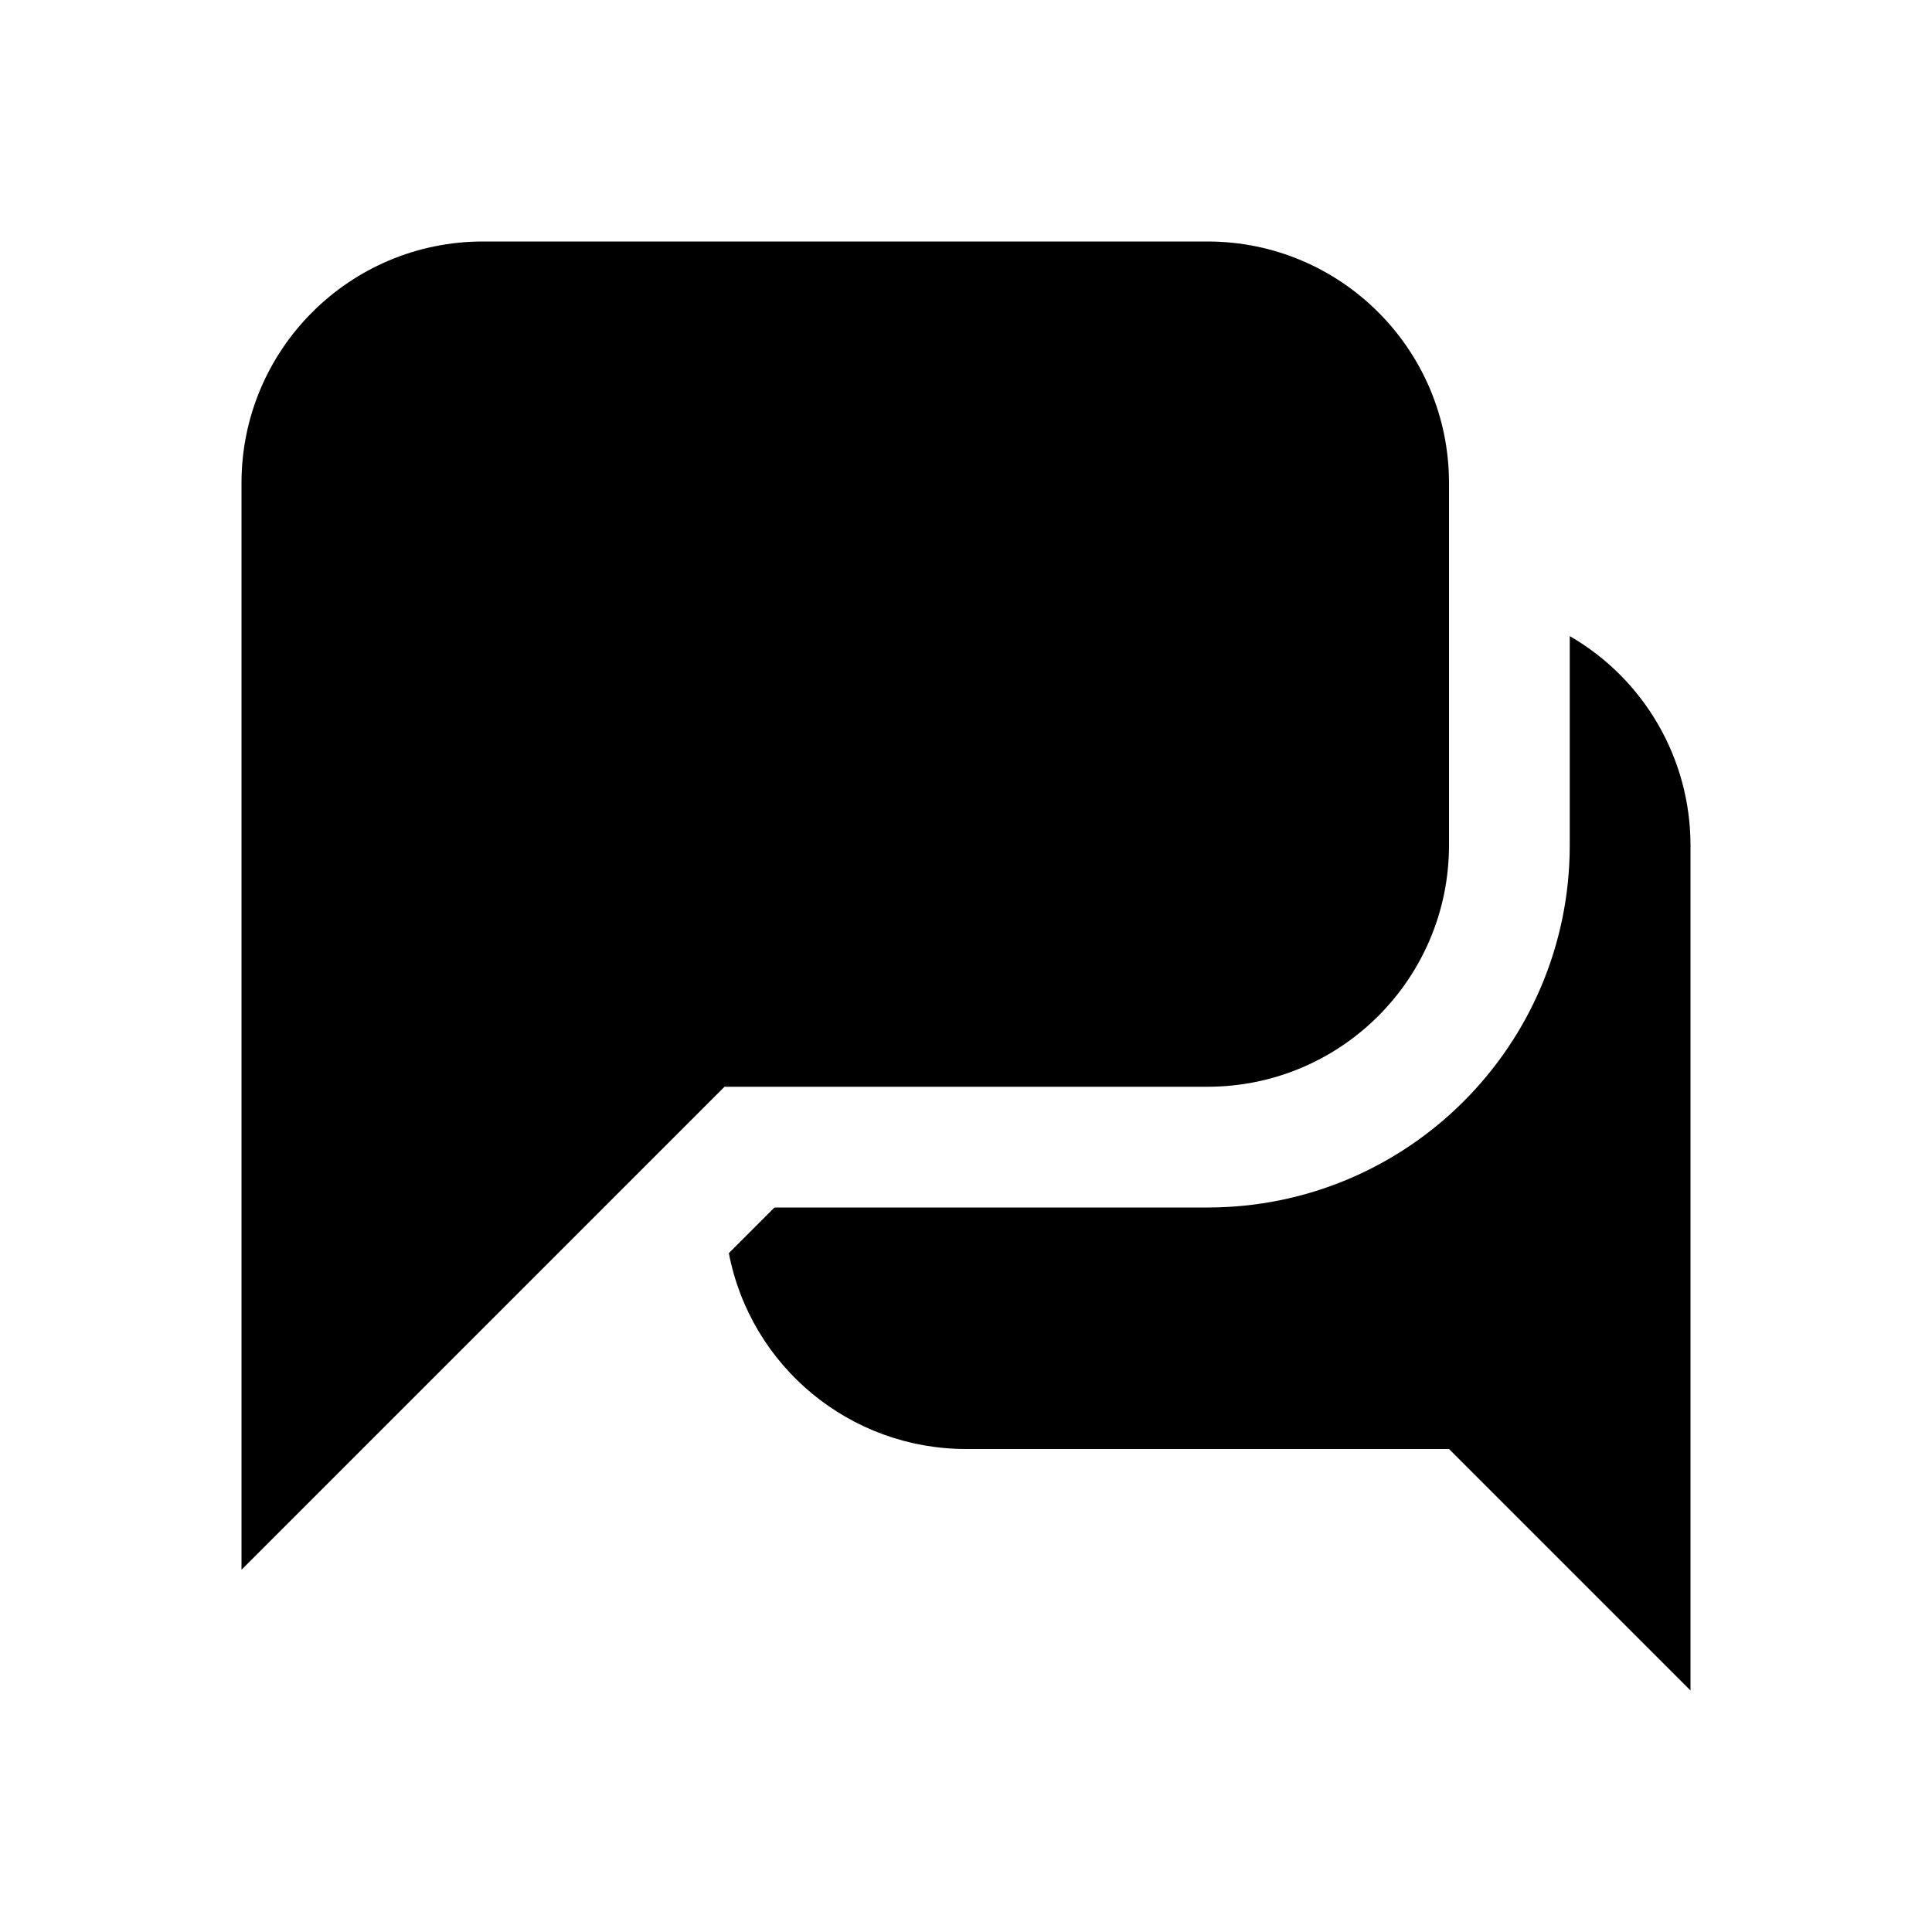
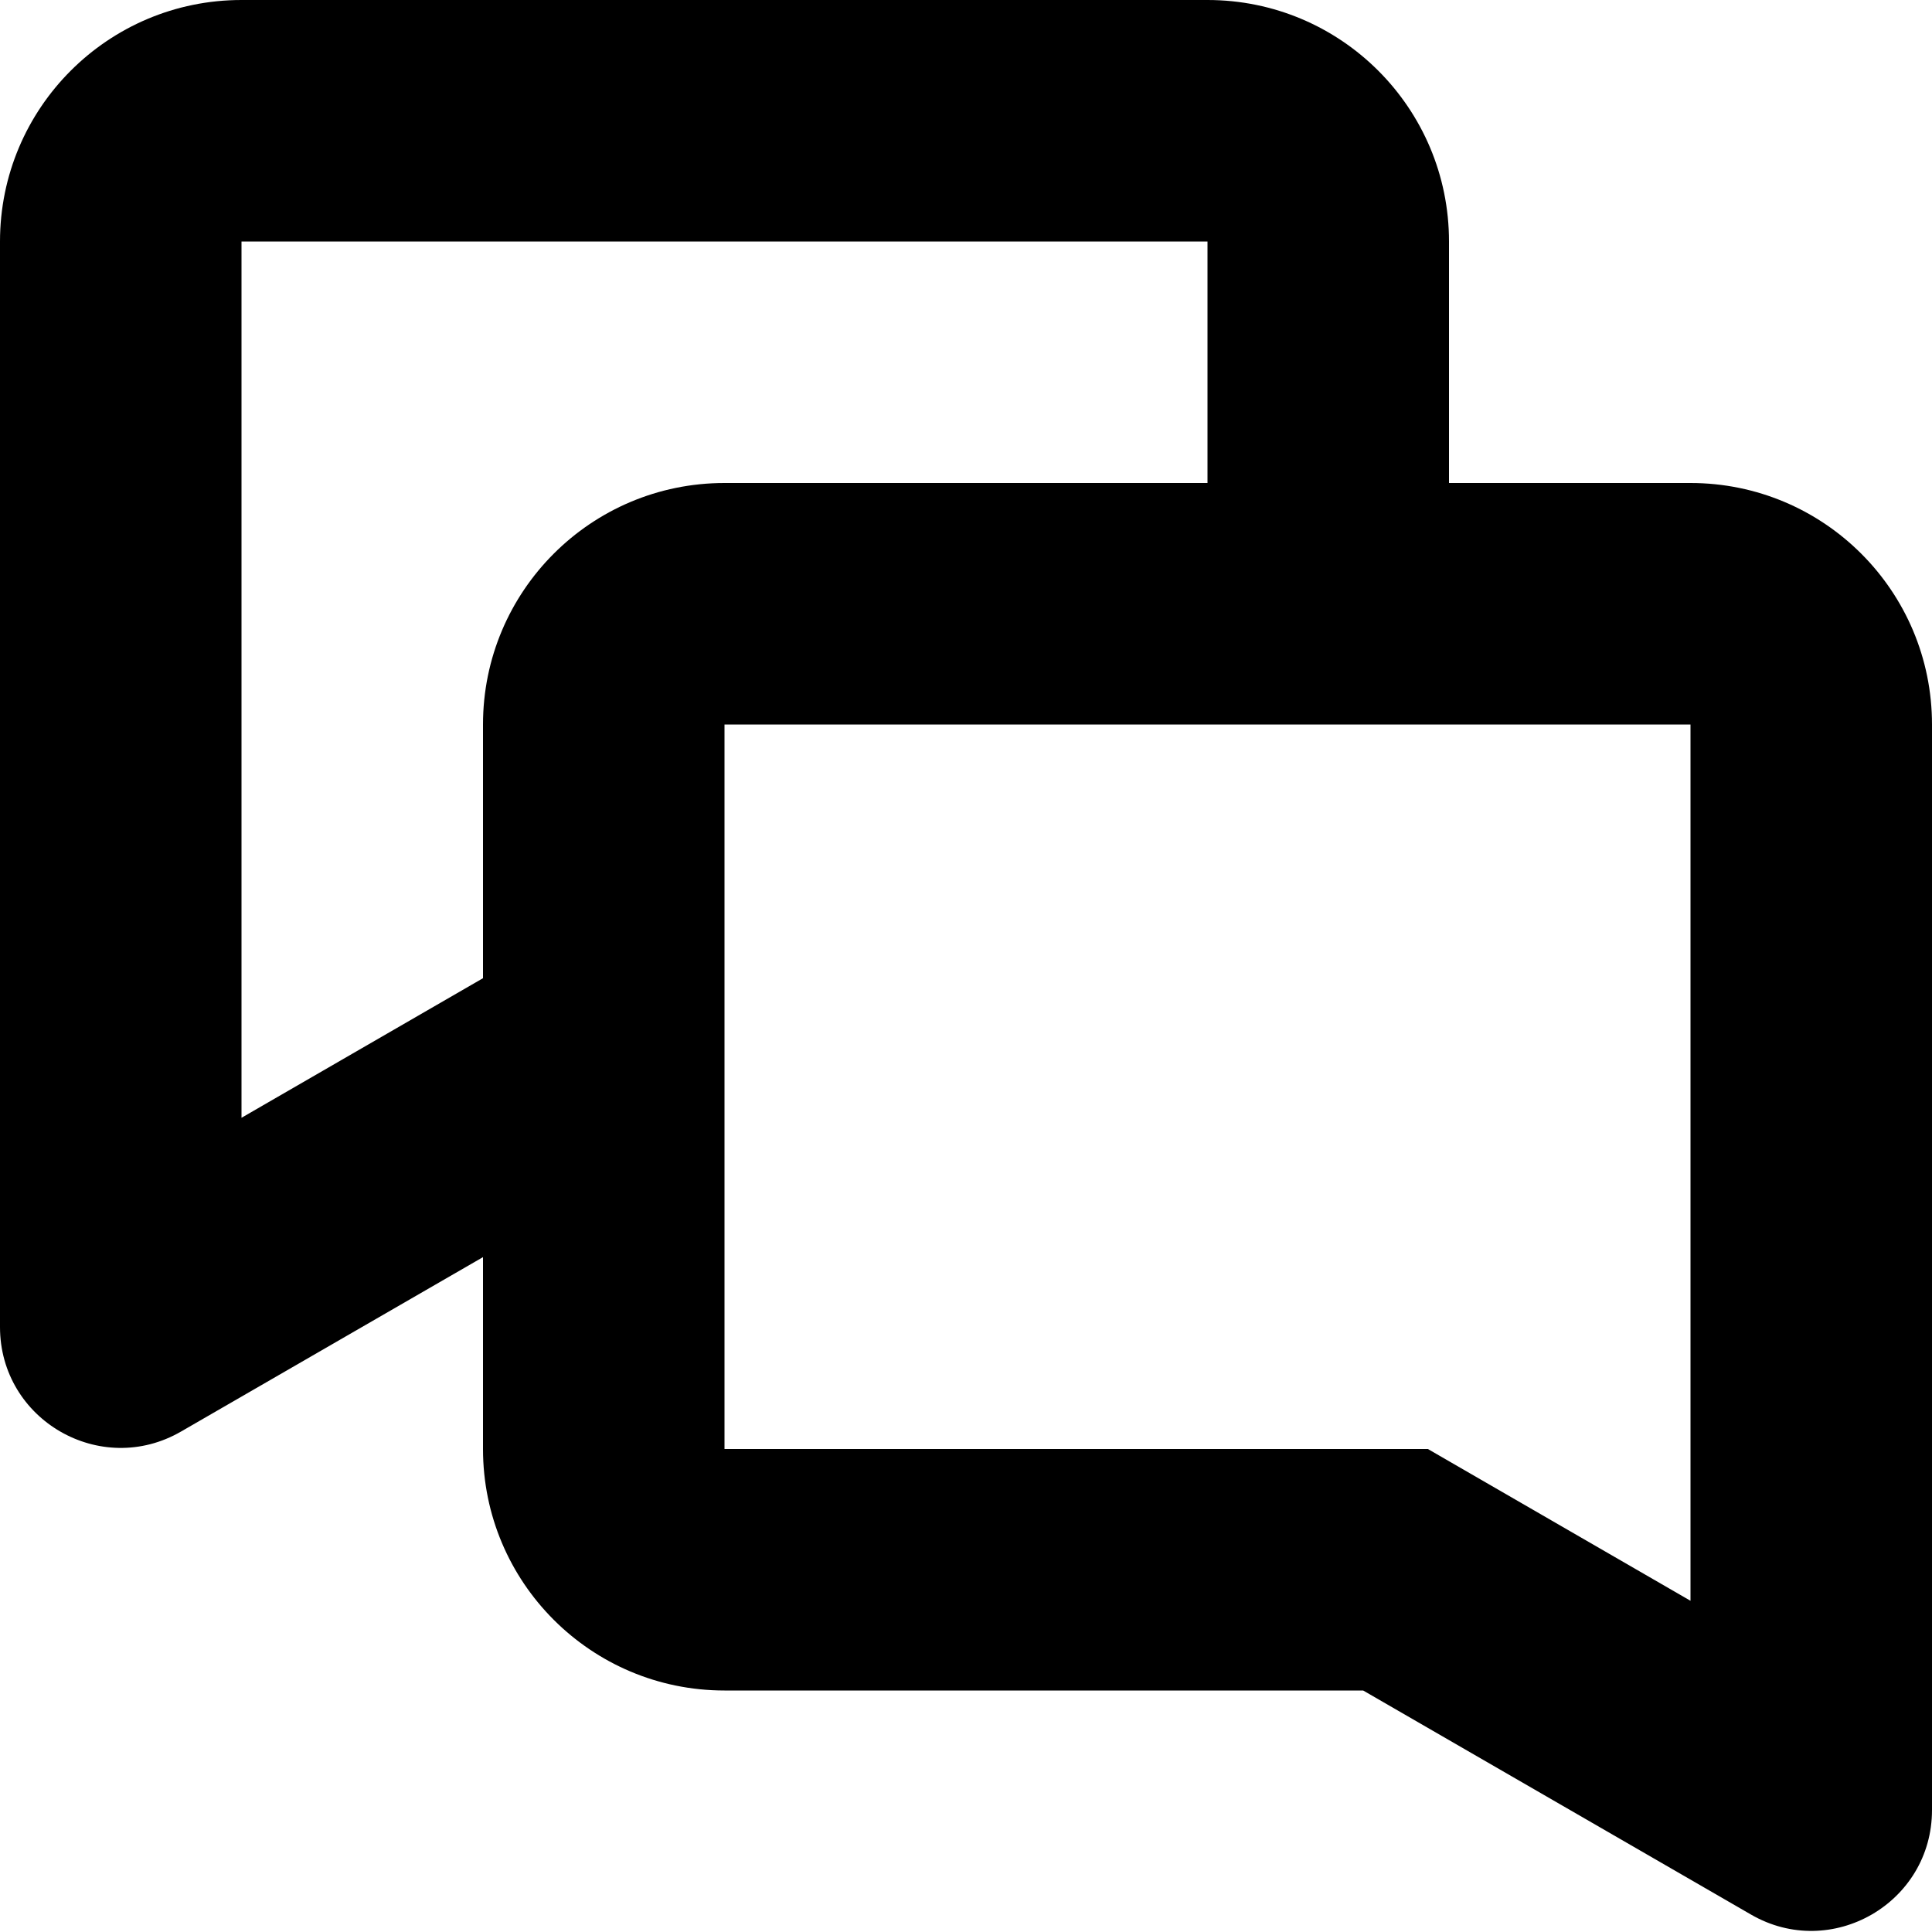
<svg xmlns="http://www.w3.org/2000/svg" width="16" height="16" viewBox="0 0 16 16">
-   <path d="M6.036 10.378L6.414 10H10a3 3 0 0 0 3-3V5.268A2 2 0 0 1 14 7v7l-2-2H8a2 2 0 0 1-1.964-1.622zM6 9l-4 4V4a2 2 0 0 1 2-2h6a2 2 0 0 1 2 2v3a2 2 0 0 1-2 2H6z" id="a" />
+   <path fill="#000000" fill-rule="evenodd" d="M4,10.411 L1.5,11.855 C0.834,12.241 0,11.76 0,10.99 L0,2 C0,0.895 0.895,0 2,0 L10,0 C11.105,0 12,0.895 12,2 L12,4 L14,4 C15.105,4 16,4.895 16,6 L16,14.99 C16,15.76 15.166,16.241 14.5,15.855 L11.289,14 L6,14 C4.895,14 4,13.105 4,12 L4,10.411 Z M4,8.101 L2,9.257 L2,2 L10,2 L10,4 L6,4 C4.895,4 4,4.895 4,6 L4,8.101 Z M6,12 L11.825,12 L14,13.257 L14,6 L6,6 L6,12 Z" />
</svg>
